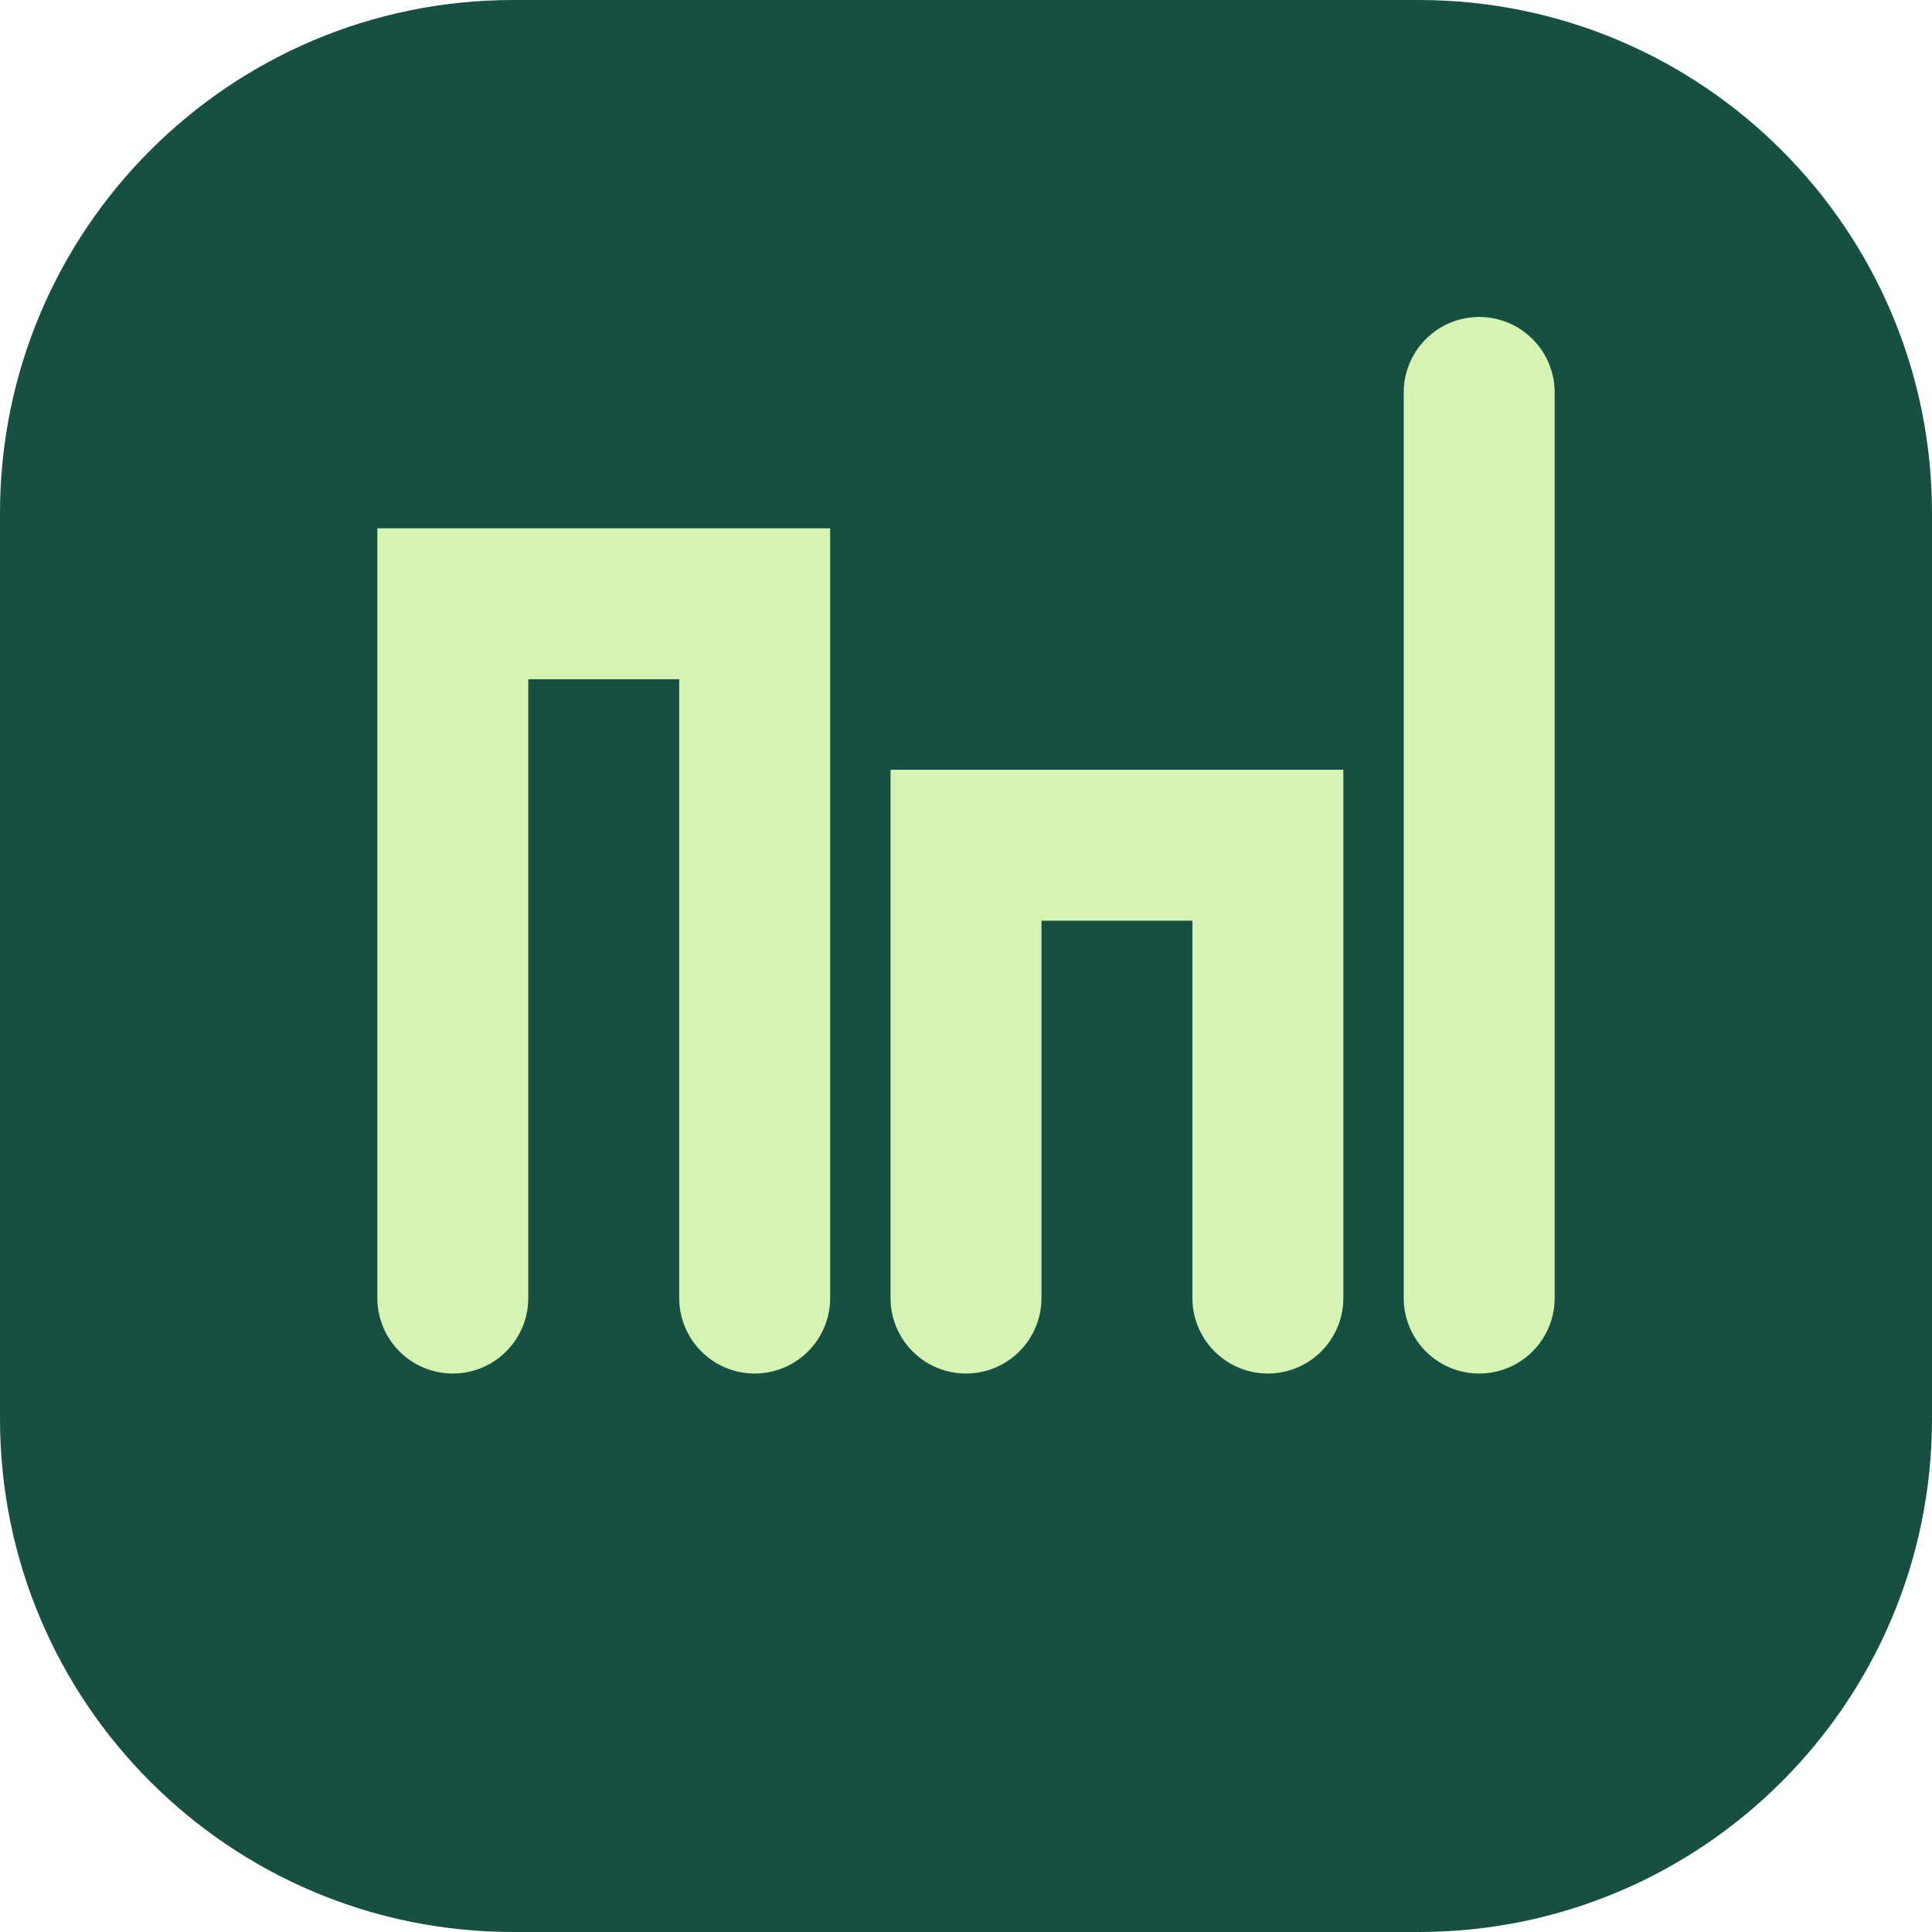
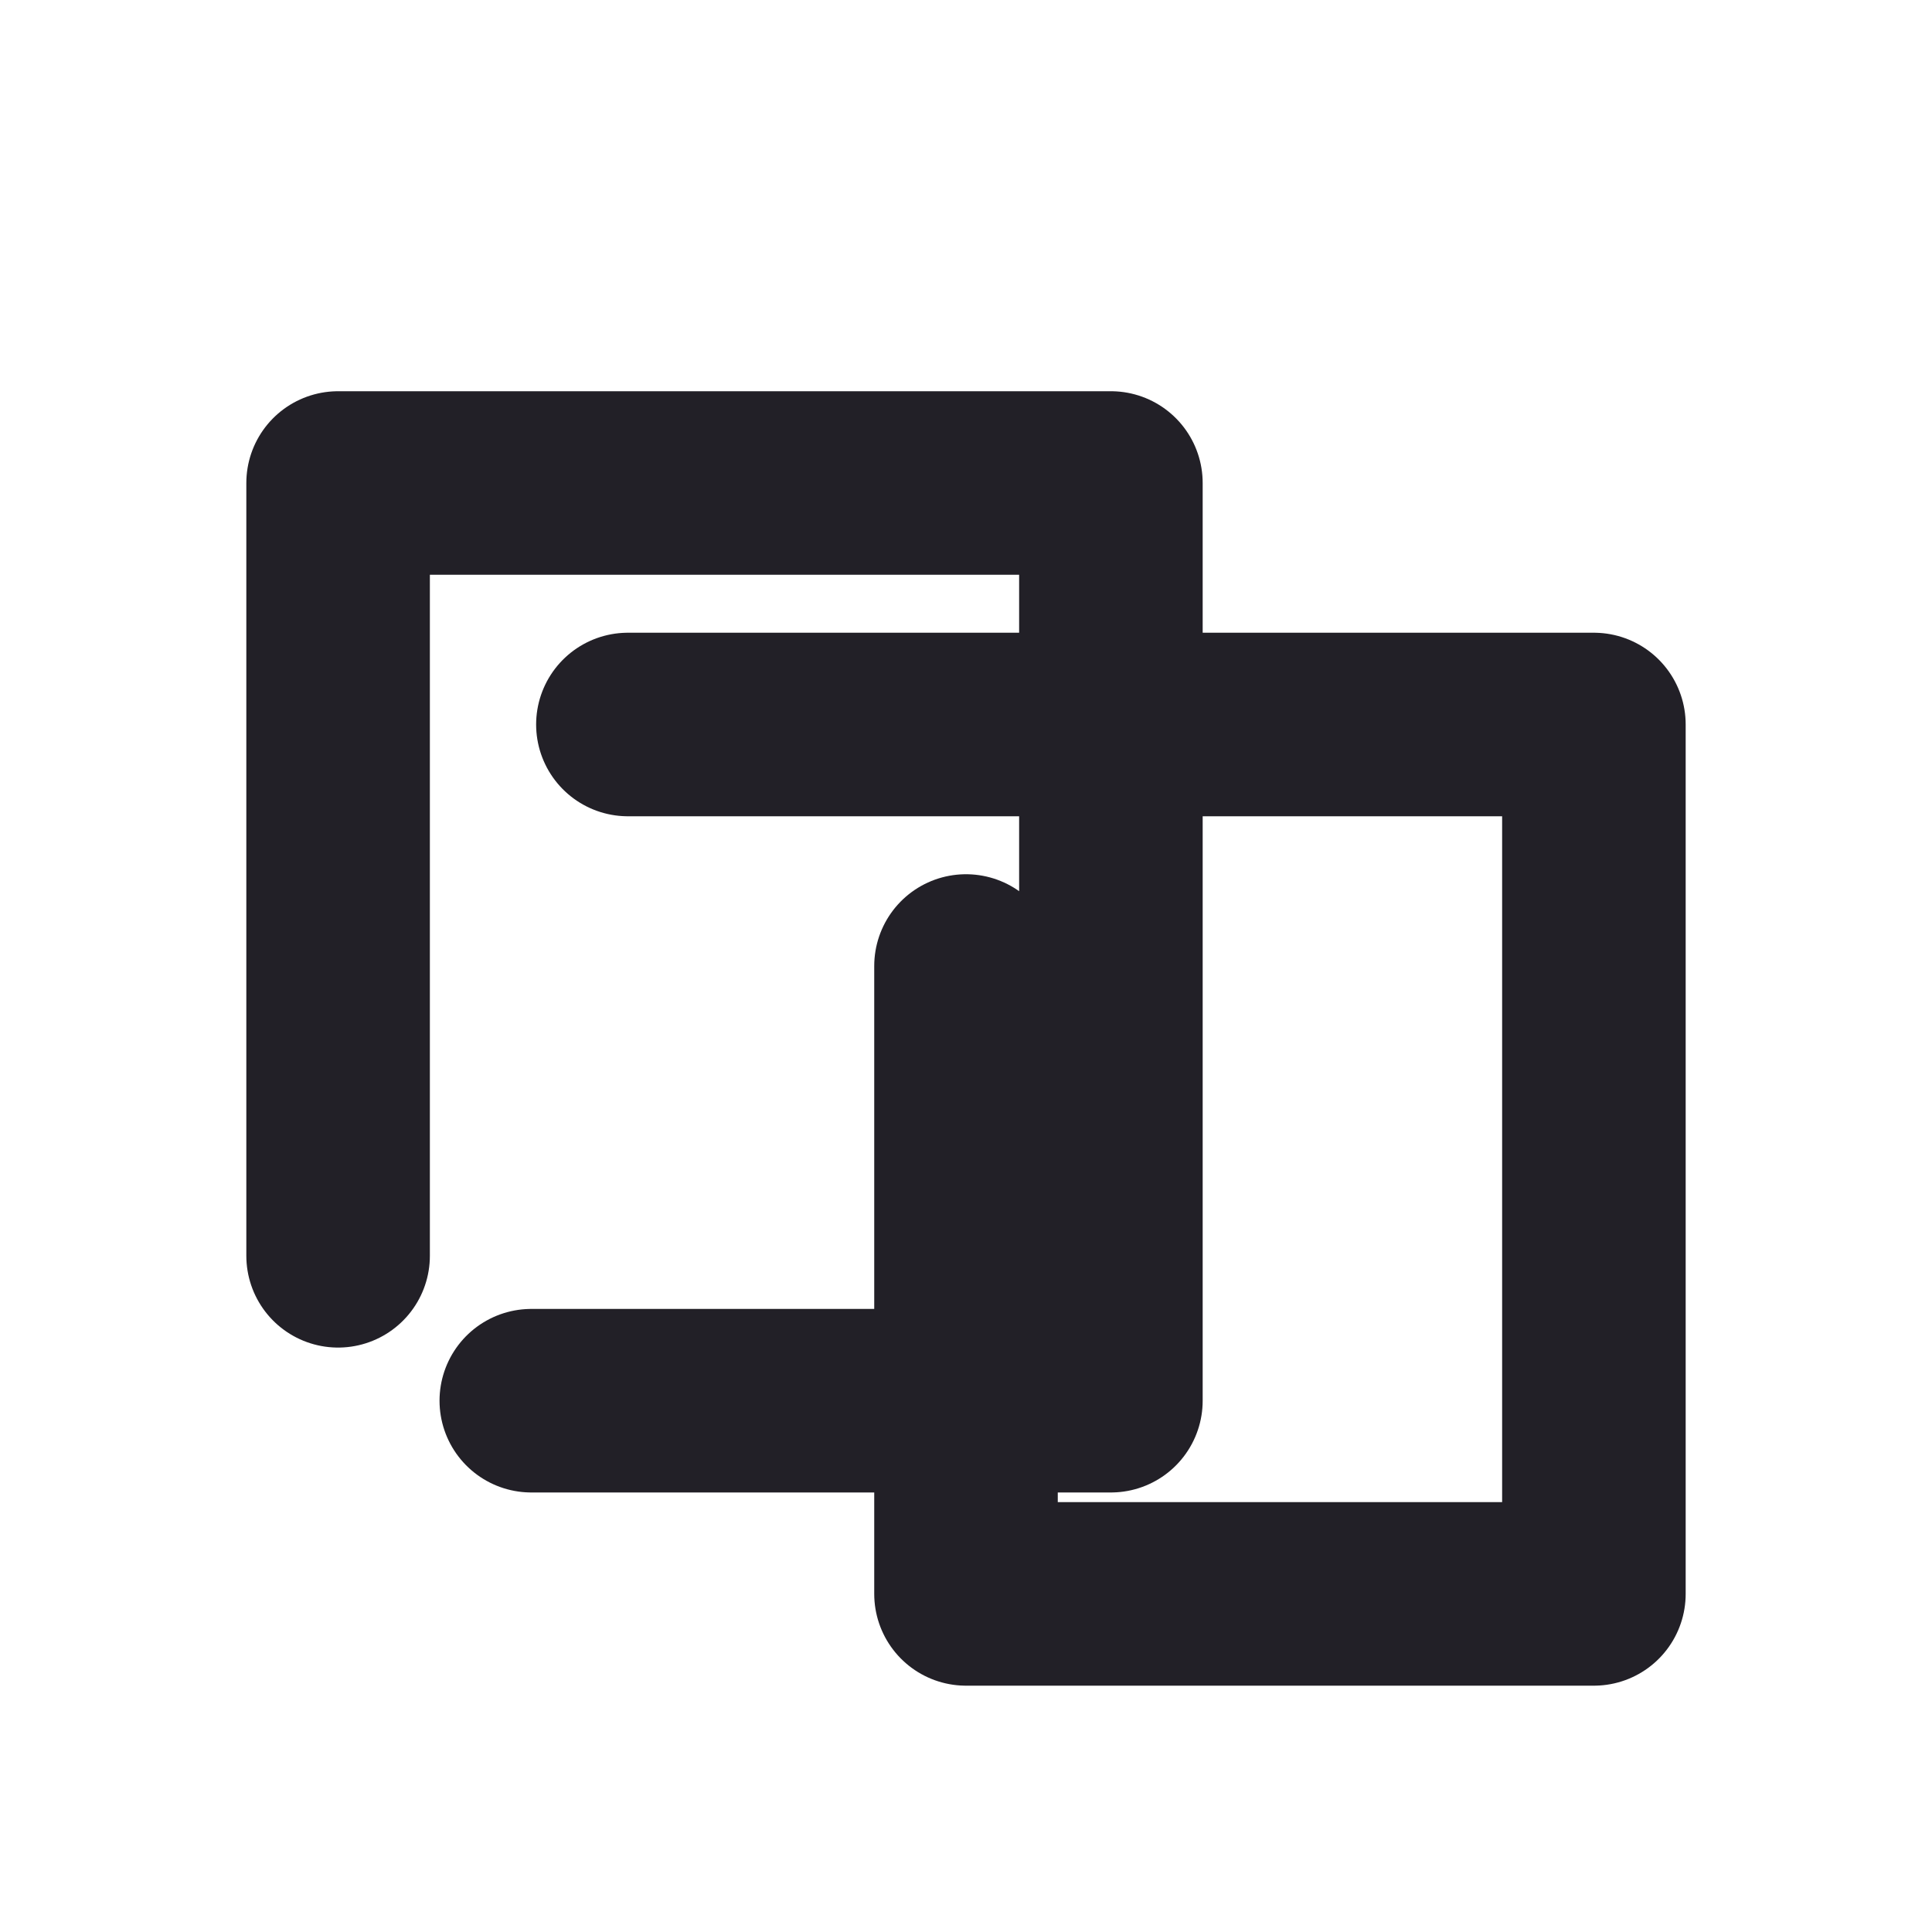
- <svg xmlns="http://www.w3.org/2000/svg" viewBox="0 0 64 64">
-   <rect width="64" height="64" rx="17" fill="#174f43" />
-   <path d="M15 43V20h10v23m7 0V28h10v15m7 0V13" stroke="#d5f4b3" stroke-width="5" fill="none" stroke-linecap="round" />
+ <svg xmlns="http://www.w3.org/2000/svg" viewBox="0 0 40 40">
+   <path fill="none" stroke="#222027" stroke-width="3.8" stroke-linecap="round" stroke-linejoin="round" d="M7 26V10h16v19H11m6-14h16v18H20V20m-7-5h4" />
</svg>
